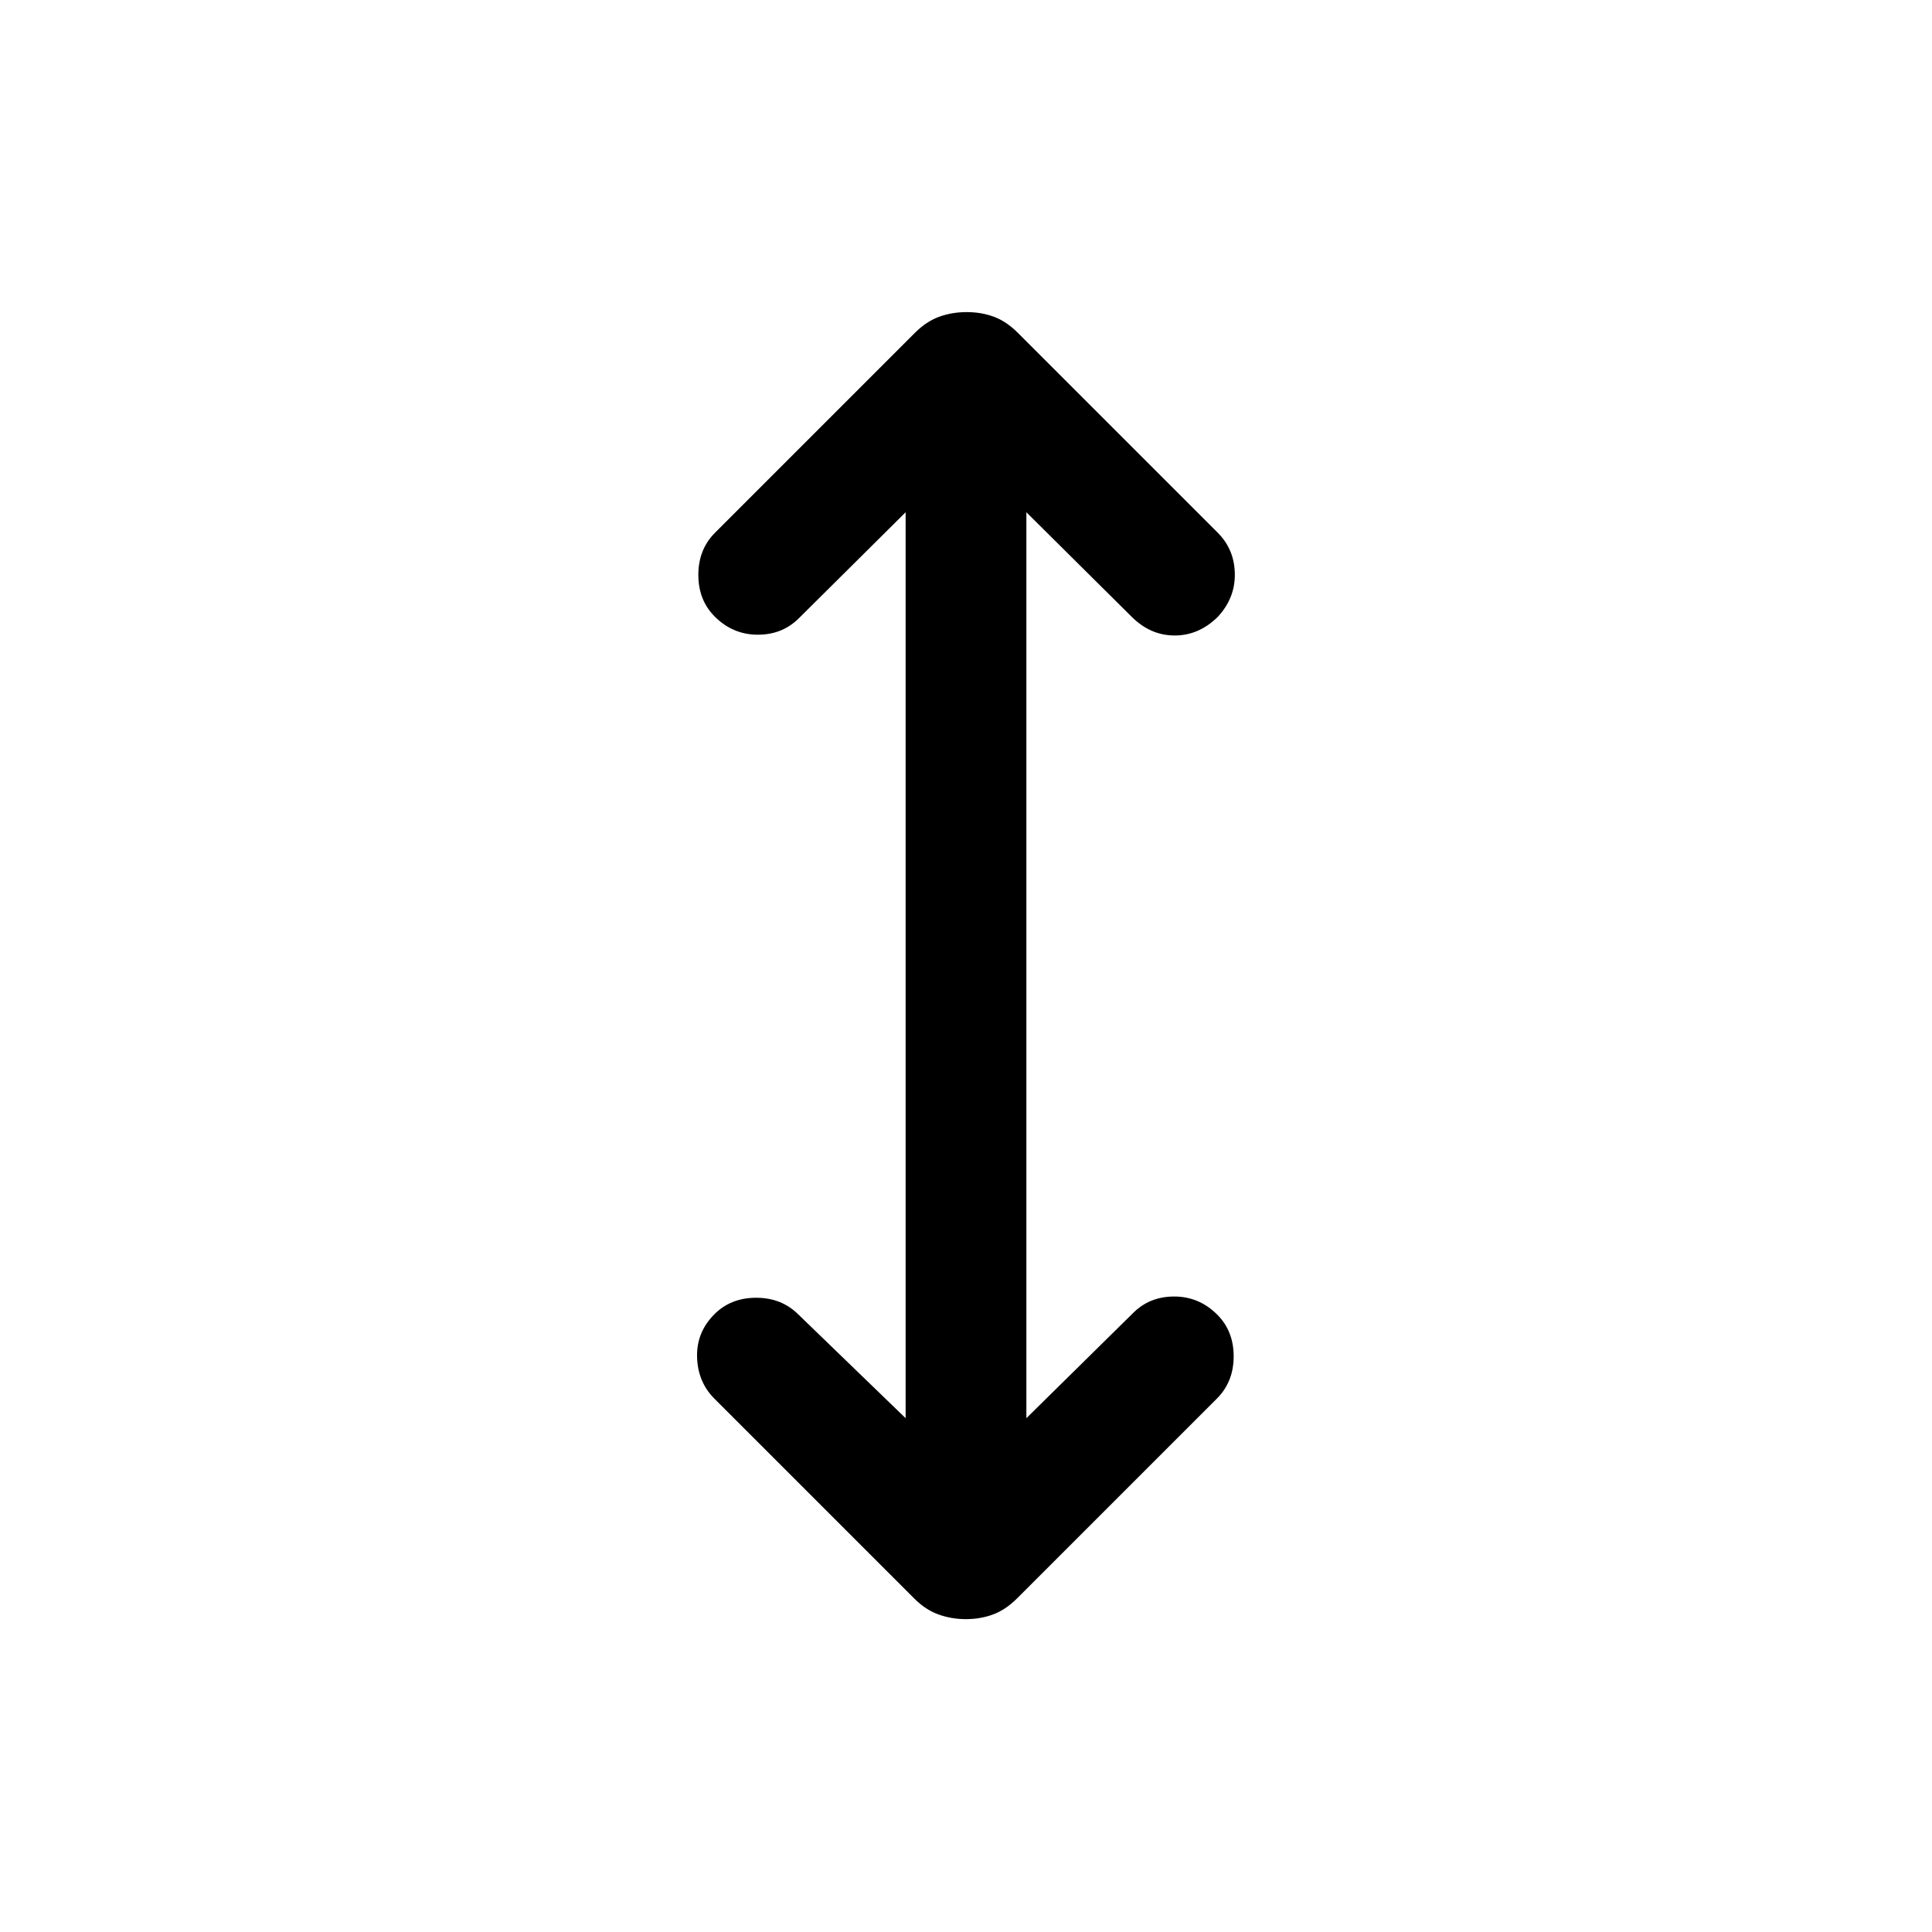
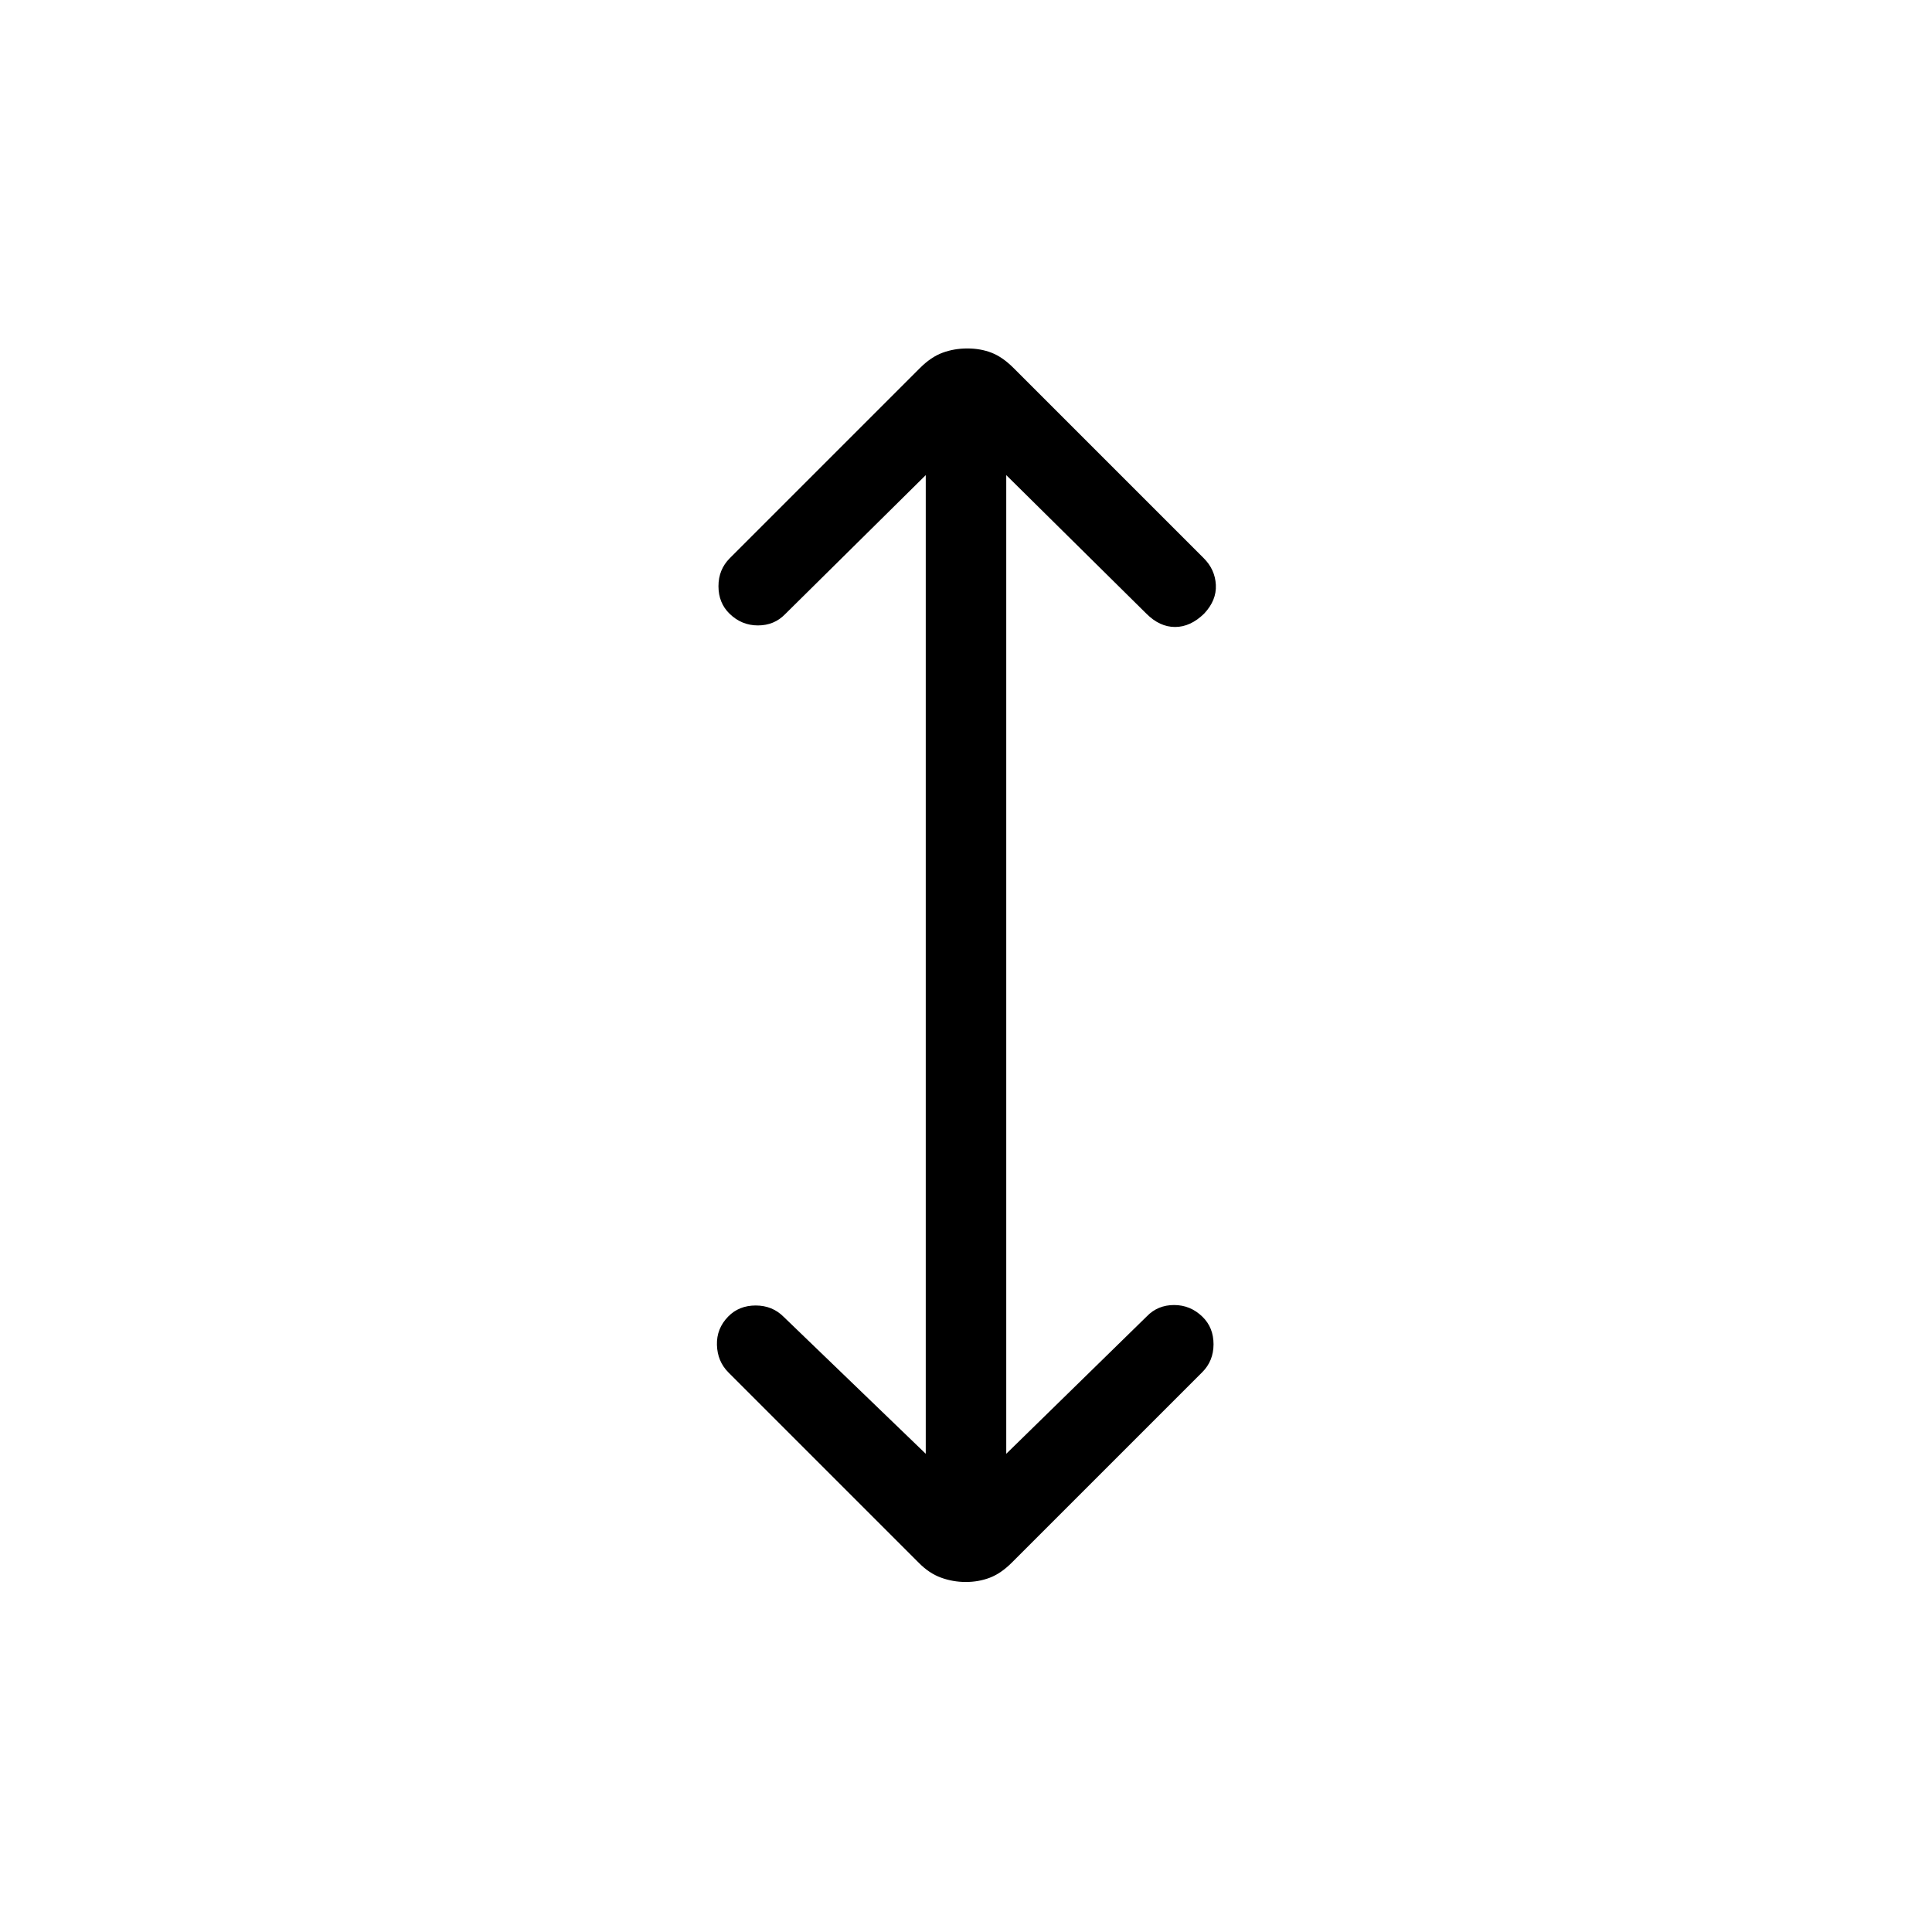
<svg xmlns="http://www.w3.org/2000/svg" id="height" viewBox="0 -960 960 960">
-   <path d="M450-255.31v-450.15l-52.92 52.54q-8.21 8.3-20.53 8.3t-21.31-8.92q-8.24-8.18-8.24-20.82t8.31-20.95l99.27-99.27q5.73-5.73 12.1-8.03 6.37-2.31 13.65-2.31 7.29 0 13.52 2.31 6.23 2.3 11.95 8.03l99.28 99.27q8.3 8.31 8.5 20.39.19 12.07-8.42 21.38-9.39 9.31-21.47 9.31-12.07 0-21.38-9.31L510-705.46v450.15l52.92-52.15q8.21-8.31 20.53-8.31t21.31 8.92q8.24 8.18 8.24 20.82t-8.31 20.95l-99.27 99.27q-5.73 5.73-12.01 8.04-6.28 2.31-13.46 2.31-7.18 0-13.64-2.33-6.46-2.32-12-7.9l-99.39-99.39q-8.18-8.21-8.55-20.53-.37-12.31 8.55-21.3 8.18-8.24 20.82-8.24t20.95 8.3L450-255.31Z" />
+   <path d="M460-237.62v-486.3l-69.85 69.07q-5.42 5.62-13.55 5.62-8.14 0-14.12-5.85-5.48-5.36-5.48-13.64 0-8.28 5.62-13.9l94.54-94.54q5.46-5.46 11.2-7.57 5.74-2.12 12.31-2.12 6.56 0 12.02 2.12 5.46 2.11 10.92 7.57l94.54 94.54q5.62 5.62 6 13.27.39 7.66-5.83 14.27-6.78 6.62-14.44 6.62-7.65 0-14.26-6.62L500-723.92v486.3l69.85-68.3q5.42-5.62 13.55-5.62 8.14 0 14.12 5.85 5.48 5.36 5.48 13.64 0 8.28-5.62 13.9l-94.54 94.54q-5.46 5.46-11.02 7.57-5.56 2.12-11.92 2.12t-12.28-2.15q-5.93-2.15-11-7.31l-94.77-94.77q-5.36-5.43-5.61-13.56-.24-8.14 5.61-14.12 5.36-5.48 13.64-5.48 8.28 0 13.89 5.62L460-237.62Z" />
</svg>
